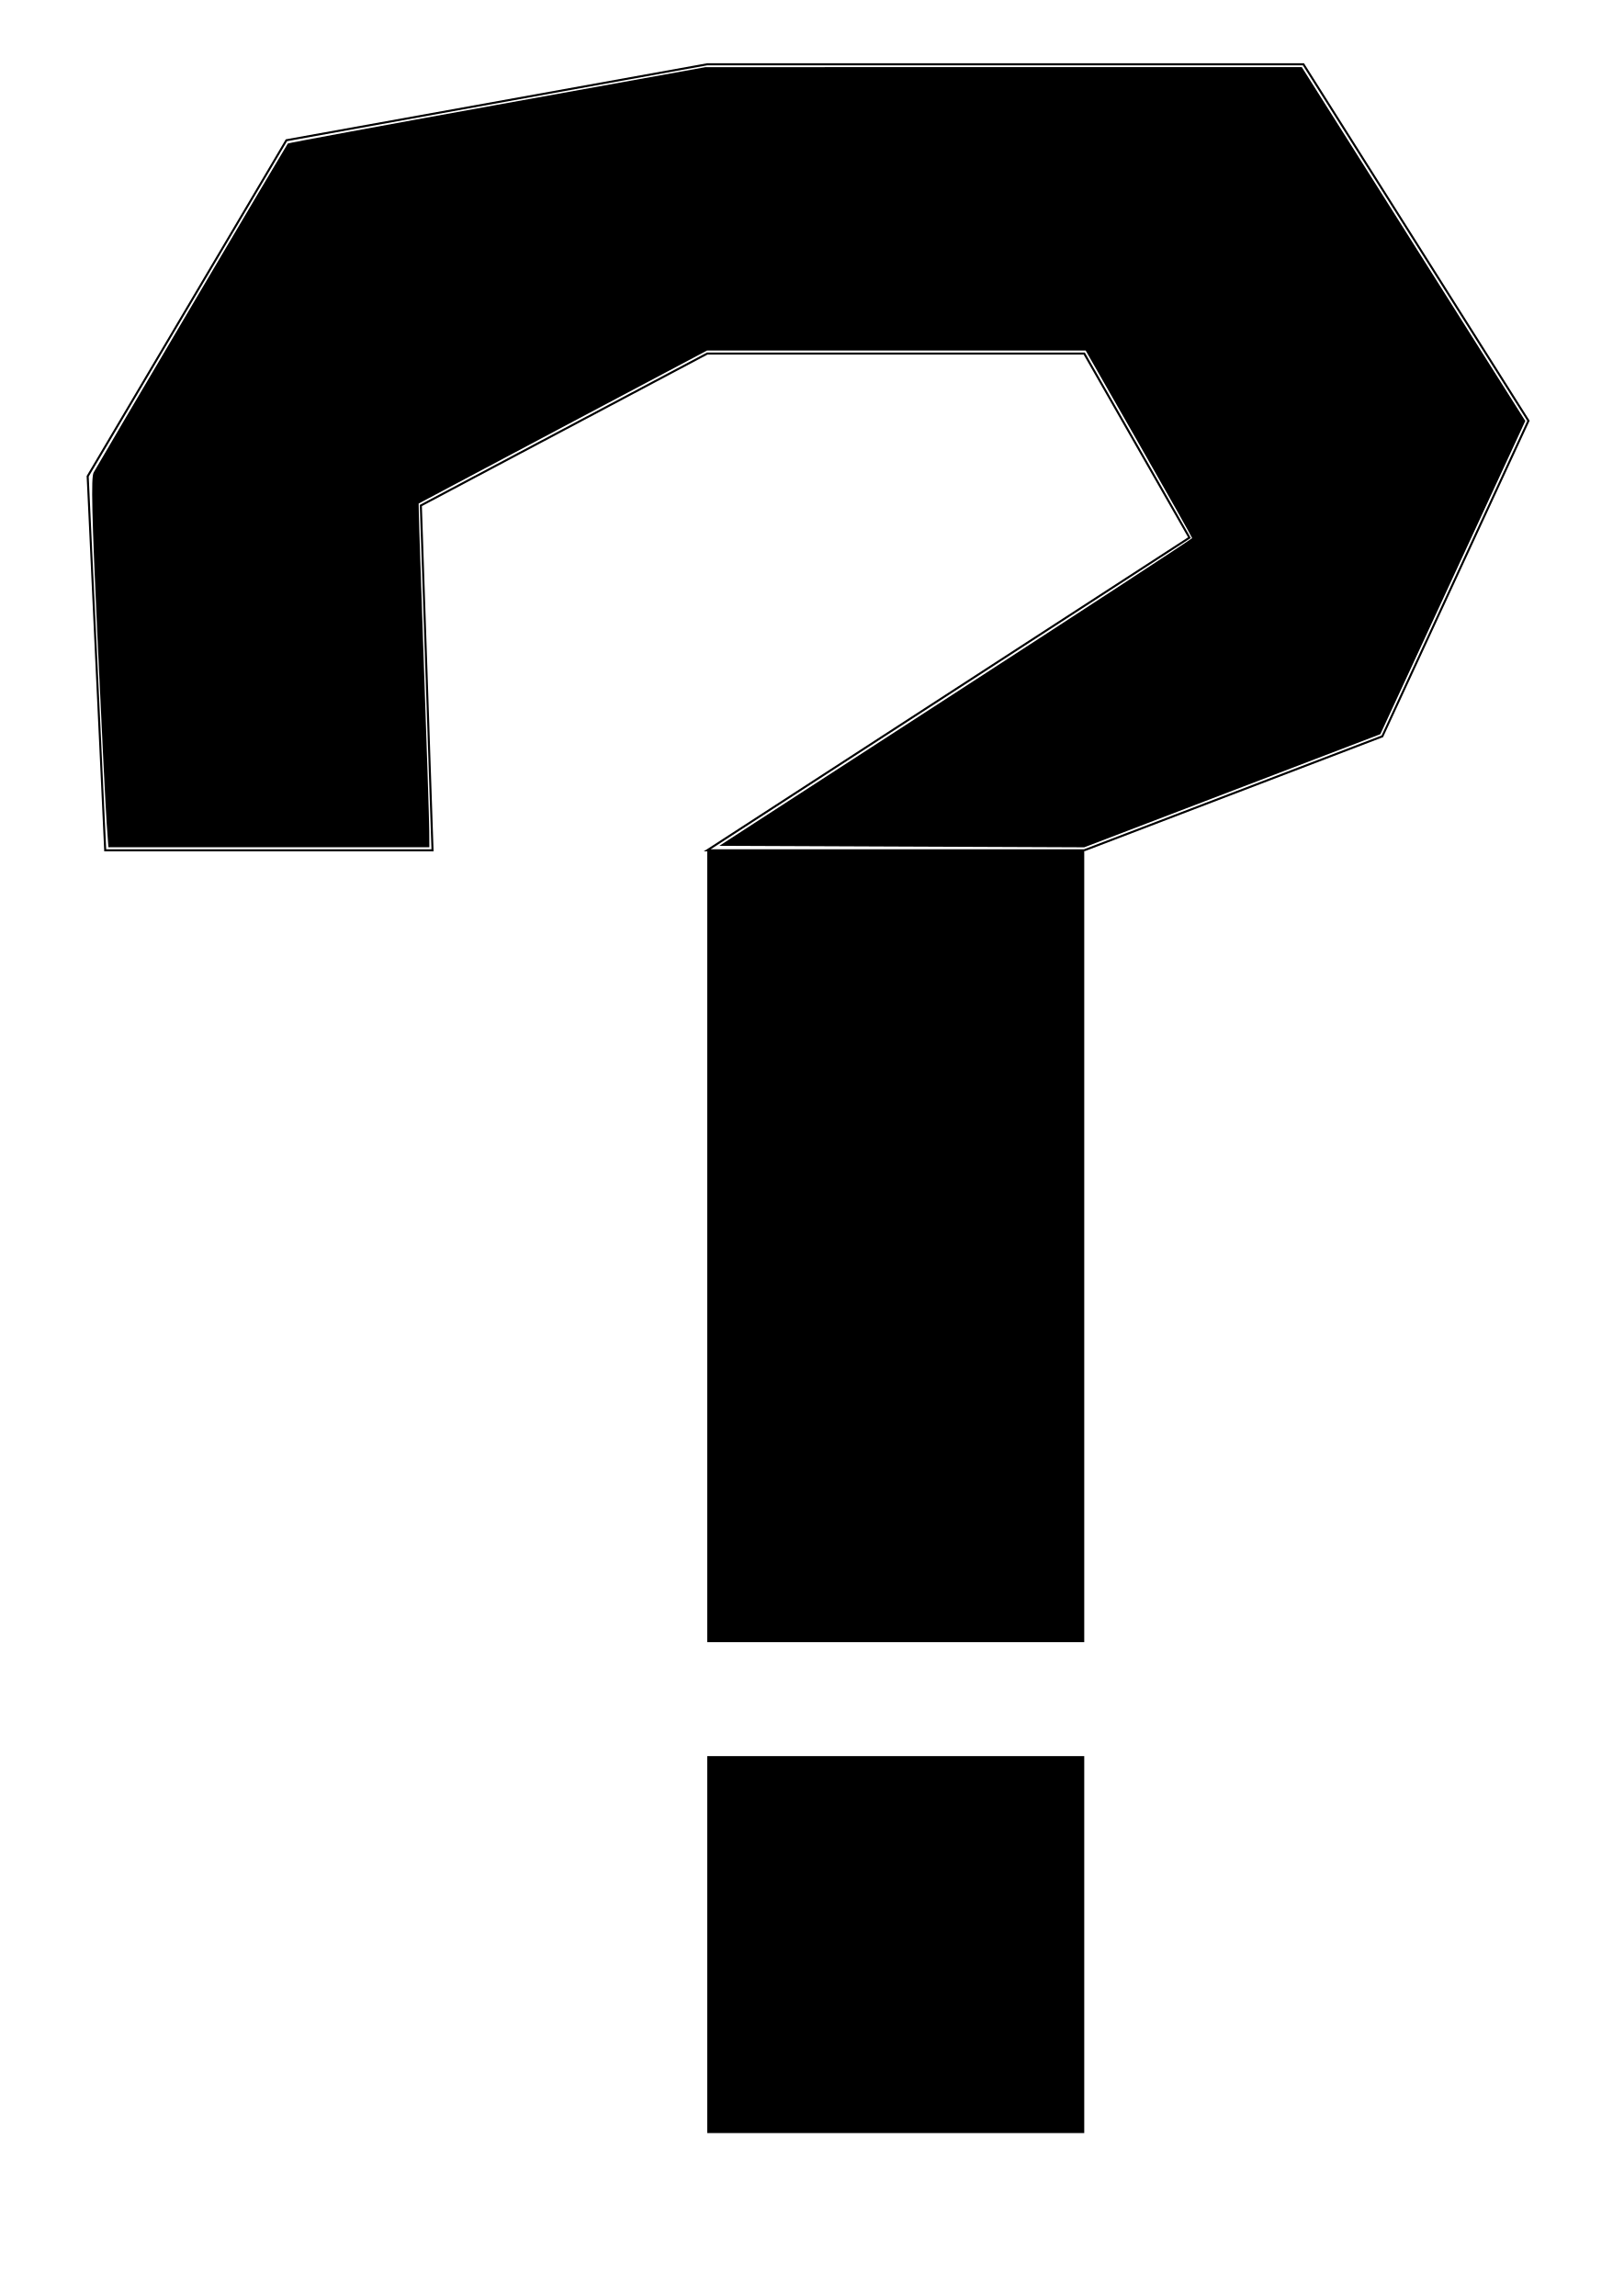
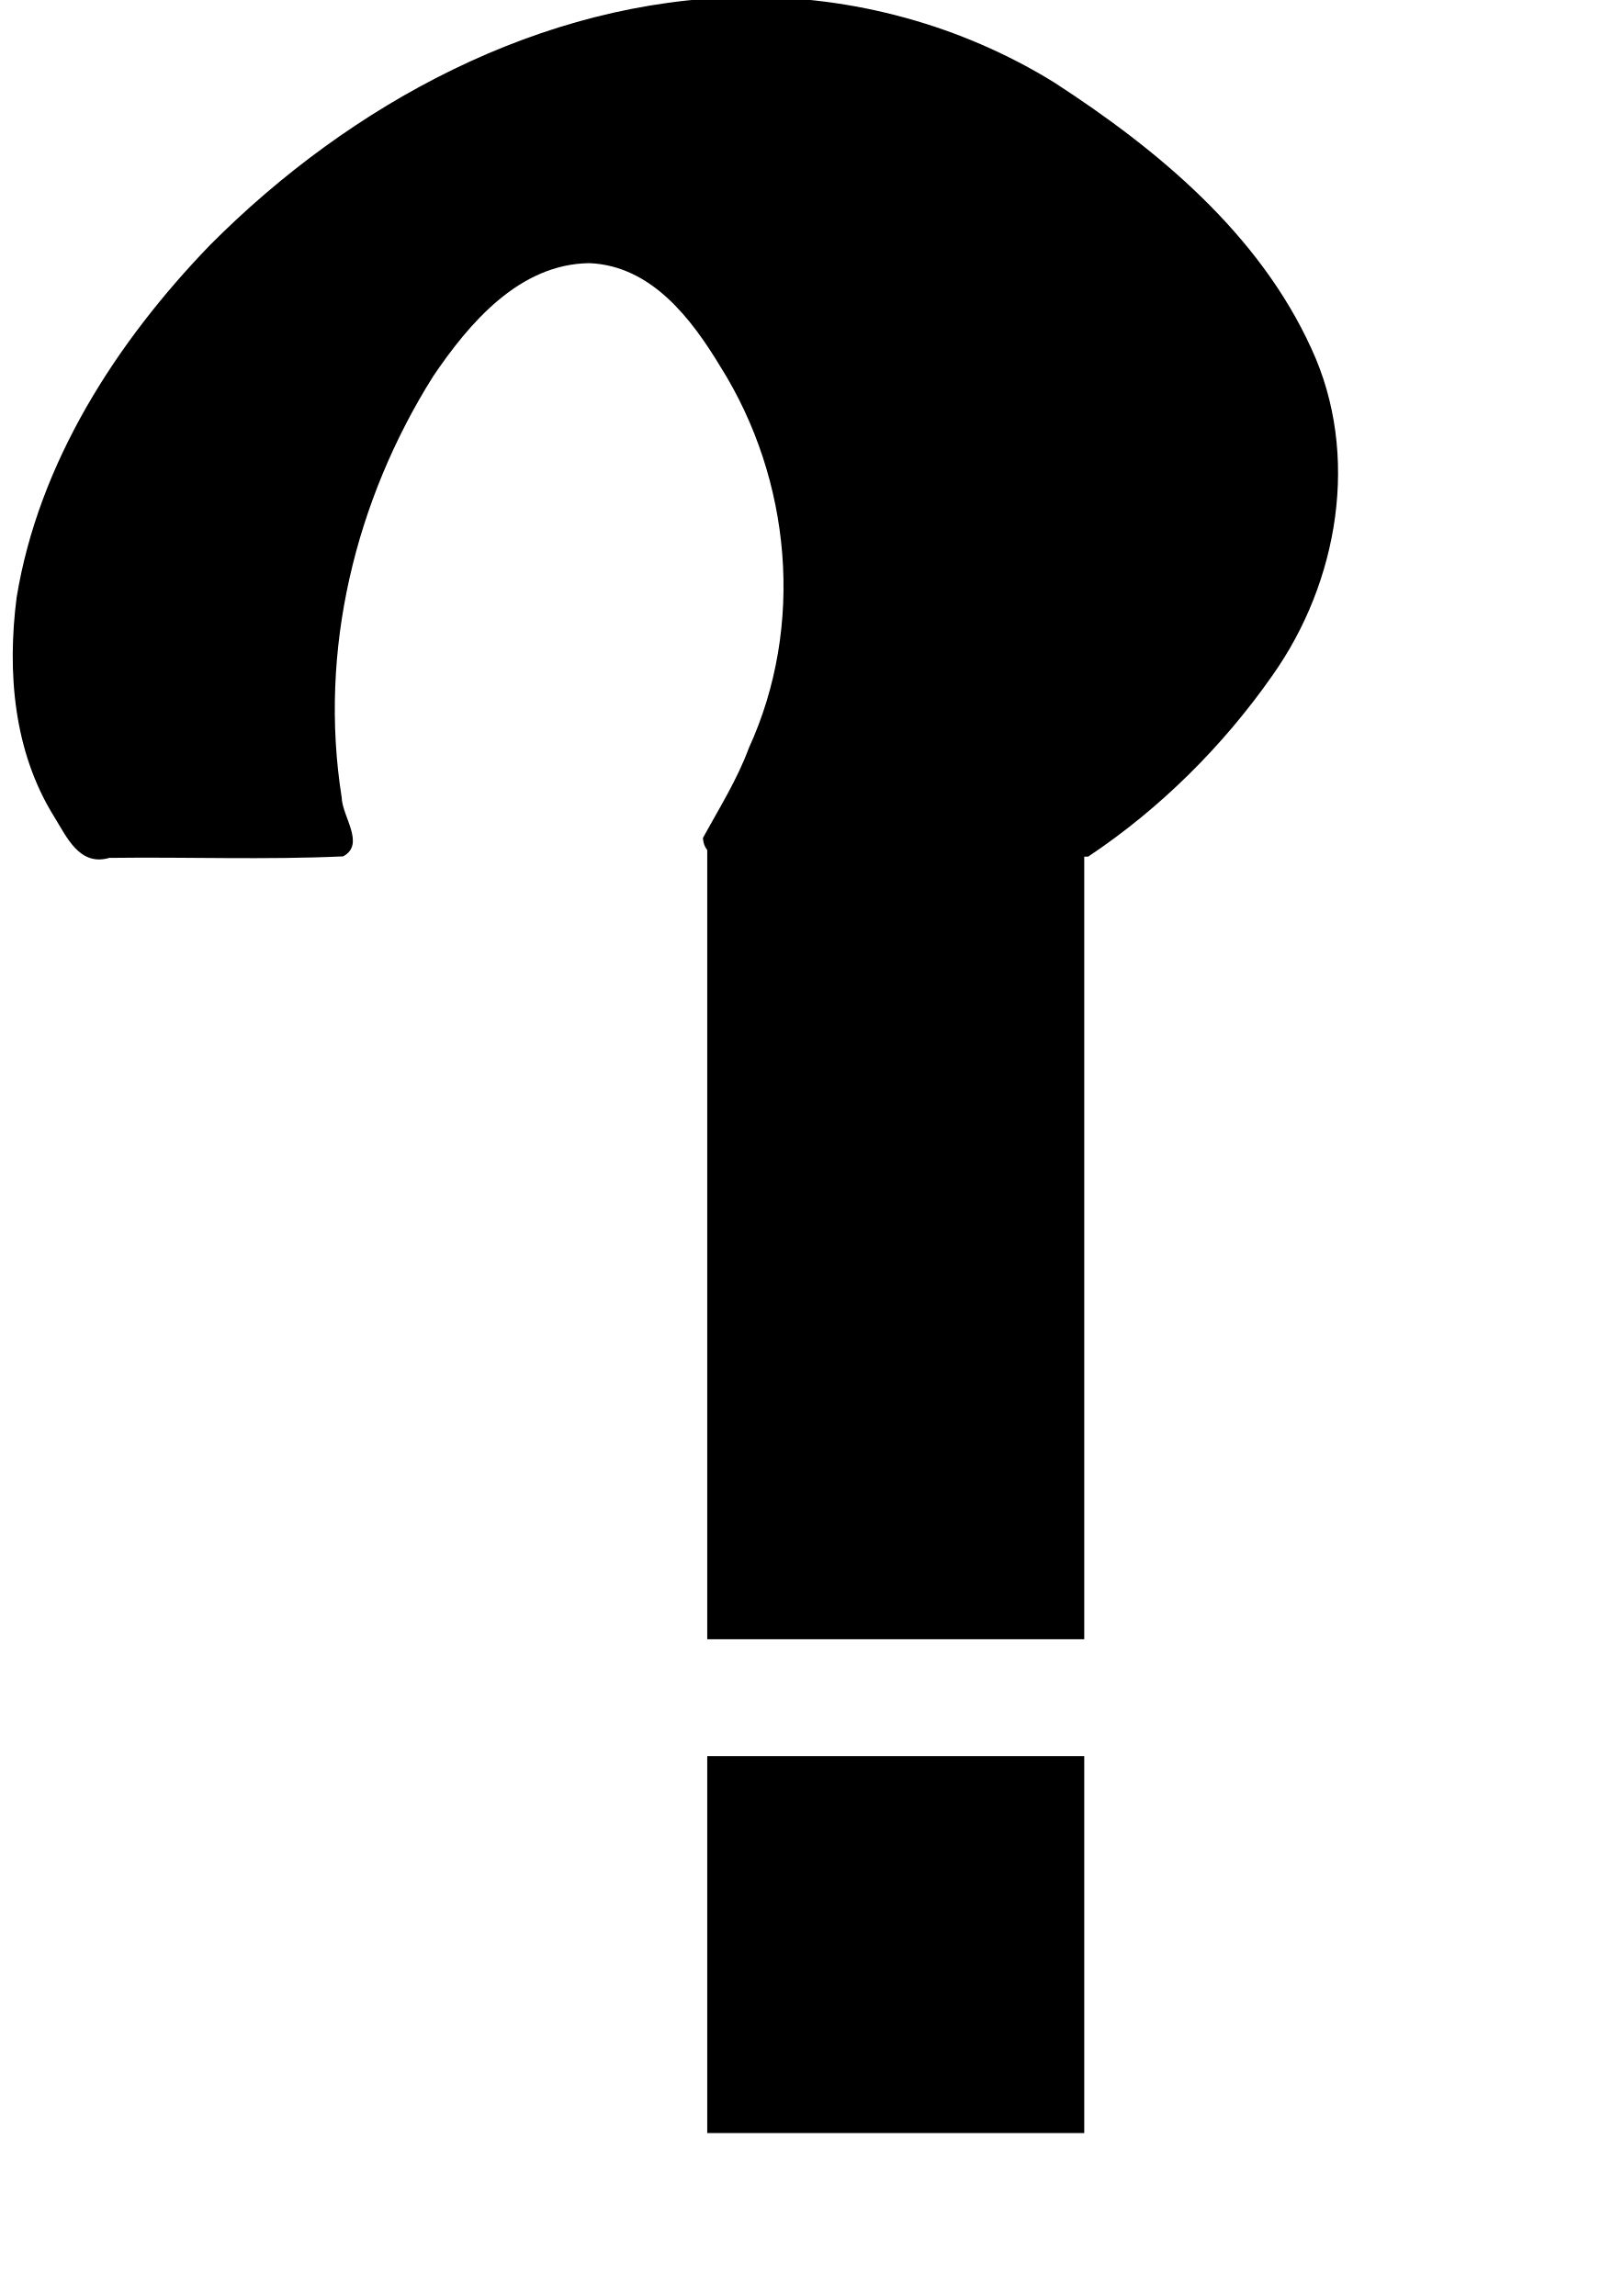
<svg xmlns="http://www.w3.org/2000/svg" width="210mm" height="297mm" viewBox="0 0 210 297" version="1.1" id="svg8">
  <defs id="defs2" />
  <g id="layer1">
    <rect style="fill:#000000;stroke-width:0.265" id="rect24" width="48.759" height="48.759" x="91.47" y="227.164" />
-     <rect style="fill:#000000;stroke-width:0.265" id="rect26" width="48.759" height="102.432" x="91.47" y="109.991" />
-     <path style="fill:none;stroke:#000000;stroke-width:0.265px;stroke-linecap:butt;stroke-linejoin:miter;stroke-opacity:1" d="M 140.229,109.991 C 178.783,95.25 178.783,95.25 178.783,95.25 L 197.682,54.429 168.577,8.315 H 91.47 L 37.042,18.143 11.339,61.61 13.607,109.991 H 55.94 L 54.429,65.39 91.47,45.735 h 48.759 l 13.607,23.813 -62.366,40.443 h 48.759" id="path66" />
-     <path style="fill:#000000;stroke-width:1.429" d="m 52.141,402.448 c -0.469,-6.482 -2.475,-46.989 -4.456,-90.016 -2.809,-61.006 -3.231,-78.934 -1.917,-81.429 1.75,-3.32 94.204,-159.961 94.931,-160.838 0.226,-0.273 46.26,-8.786 102.296,-18.917 l 101.885,-18.421 145.733,-0.011 145.733,-0.011 54.628,86.495 54.628,86.495 -35.427,76.574 -35.427,76.574 -72.373,27.656 -72.373,27.656 -89.178,-0.368 -89.178,-0.368 115.545,-74.907 c 63.55,-41.199 115.545,-75.189 115.545,-75.534 0,-0.345 -11.707,-21.119 -26.015,-46.164 l -26.015,-45.537 h -92.551 -92.551 l -70.363,37.312 c -38.699,20.522 -70.468,37.397 -70.597,37.5 -0.129,0.103 0.974,34.259 2.451,75.902 1.477,41.643 2.707,79.411 2.734,83.929 l 0.049,8.214 H 131.437 52.994 Z" id="path68" transform="scale(0.2645833)" />
+     <rect style="fill:#000000;stroke-width:0.265" id="rect26" width="48.759" height="102.432" x="91.47" y="109.613" />
+     <path style="fill:none;stroke:#000000;stroke-width:0.265px;stroke-linecap:butt;stroke-linejoin:miter;stroke-opacity:1" d="m 140.229,109.613 c 0,0 71.06,-44.979 0,-94.872 C 69.17,-35.152 -26.08,63.122 11.339,109.613" id="path68" />
+     <path style="fill:none;stroke:#000000;stroke-width:0.135px;stroke-linecap:butt;stroke-linejoin:miter;stroke-opacity:1" d="m 91.475,109.613 c 0,0 25.831,-31.976 0,-67.445 C 65.643,6.7 31.018,76.563 44.621,109.613" id="path68-9" />
+     <path style="fill:none;stroke:#000000;stroke-width:0.229px;stroke-linecap:butt;stroke-linejoin:miter;stroke-opacity:1" d="m 11.236,109.582 33.385,9.4e-4" id="path104" />
+     <path style="fill:#000000;stroke-width:2" d="M 363.571,-1.473 C 264.564,0.079 171.474,50.669 102.759,119.704 56.871,167.185 18.88,226.132 8.11,292.203 3.467,328.613 6.615,367.275 26.384,399.133 c 6.262,10.103 12.449,24.534 27.039,20.286 38.057,-0.499 76.499,1.001 114.318,-0.736 11.003,-5.953 -0.501,-19.39 -0.74,-28.953 -11.298,-71.623 6.625,-145.1 44.684,-205.668 17.676,-26.167 42.294,-55.117 76.559,-55.402 30.309,1.34 49.857,27.347 63.922,50.621 34.671,55.196 41.269,126.706 13.871,186.473 -5.718,15.515 -14.582,29.581 -22.434,43.906 0.948,14.056 18.805,7.452 28.097,9.334 53.375,0.328 107.02,1.149 160.227,-0.199 35.026,-23.336 65.917,-54.022 90.114,-88.643 32.269,-45.616 42.952,-107.918 19.043,-159.617 C 615.524,114.332 566.07,73.215 515.313,40.313 470.06,12.322 416.745,-2.168 363.571,-1.473 Z" id="path130" transform="scale(0.2645833)" />
  </g>
</svg>
